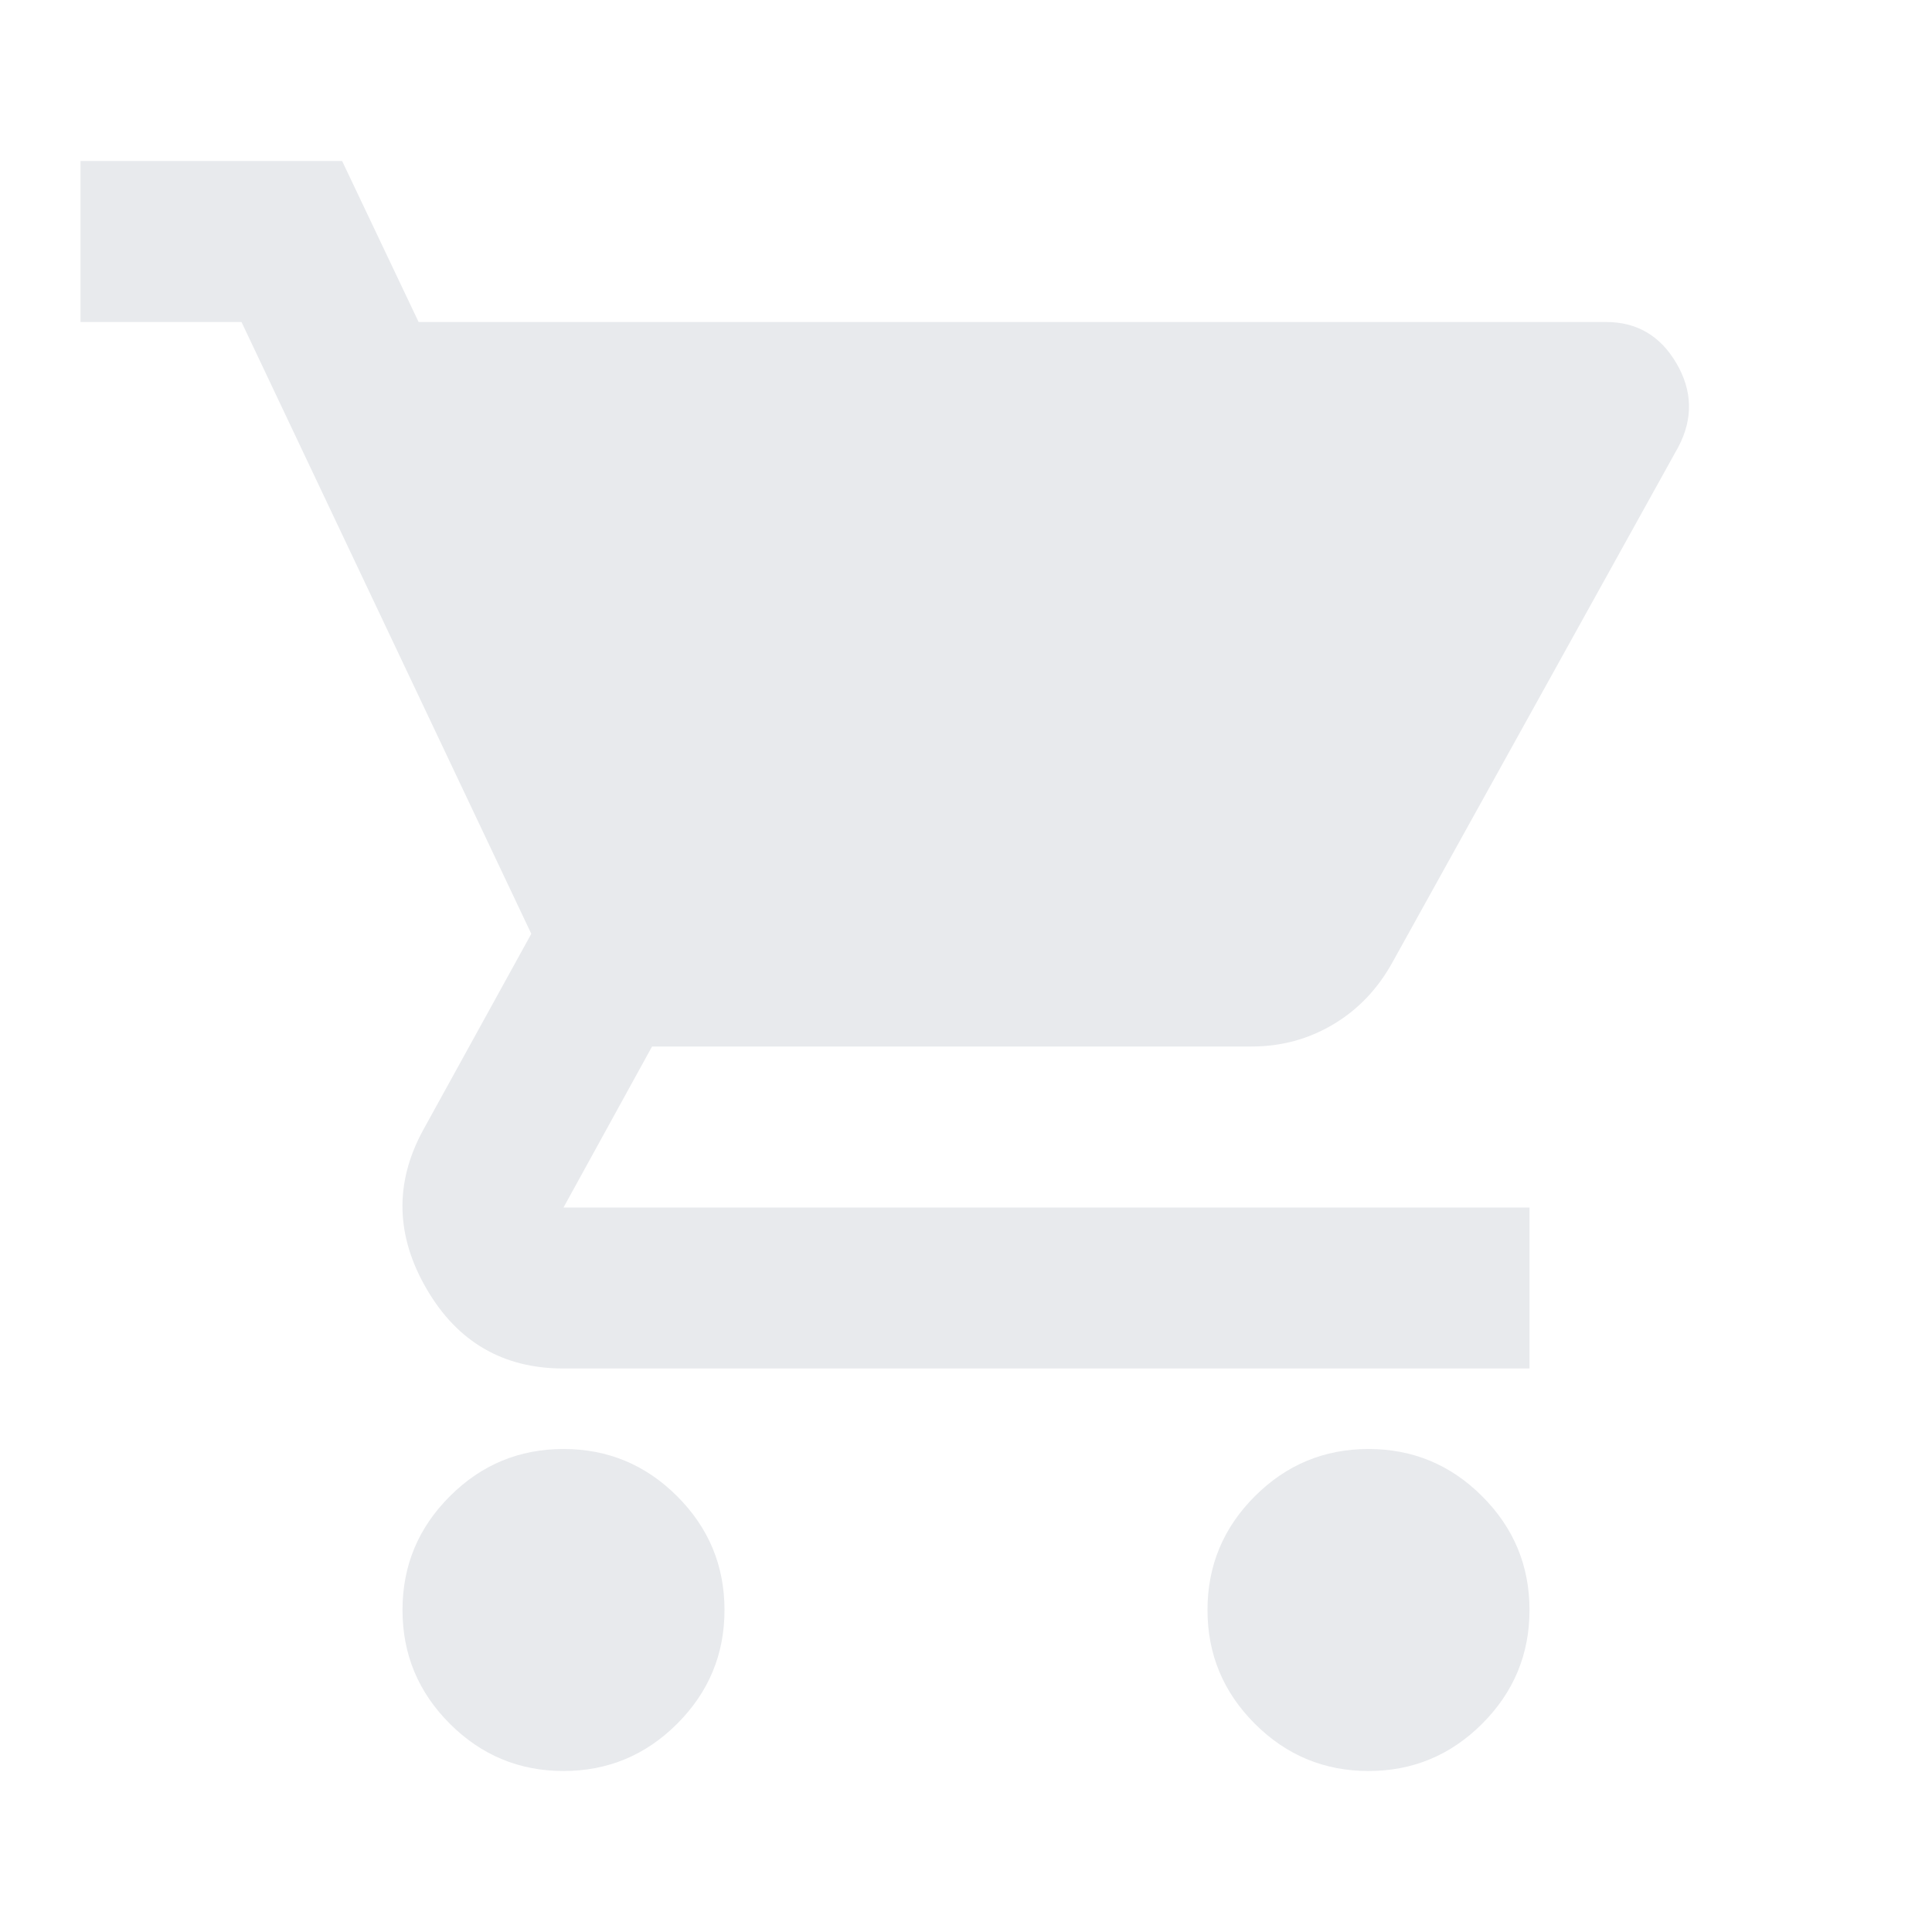
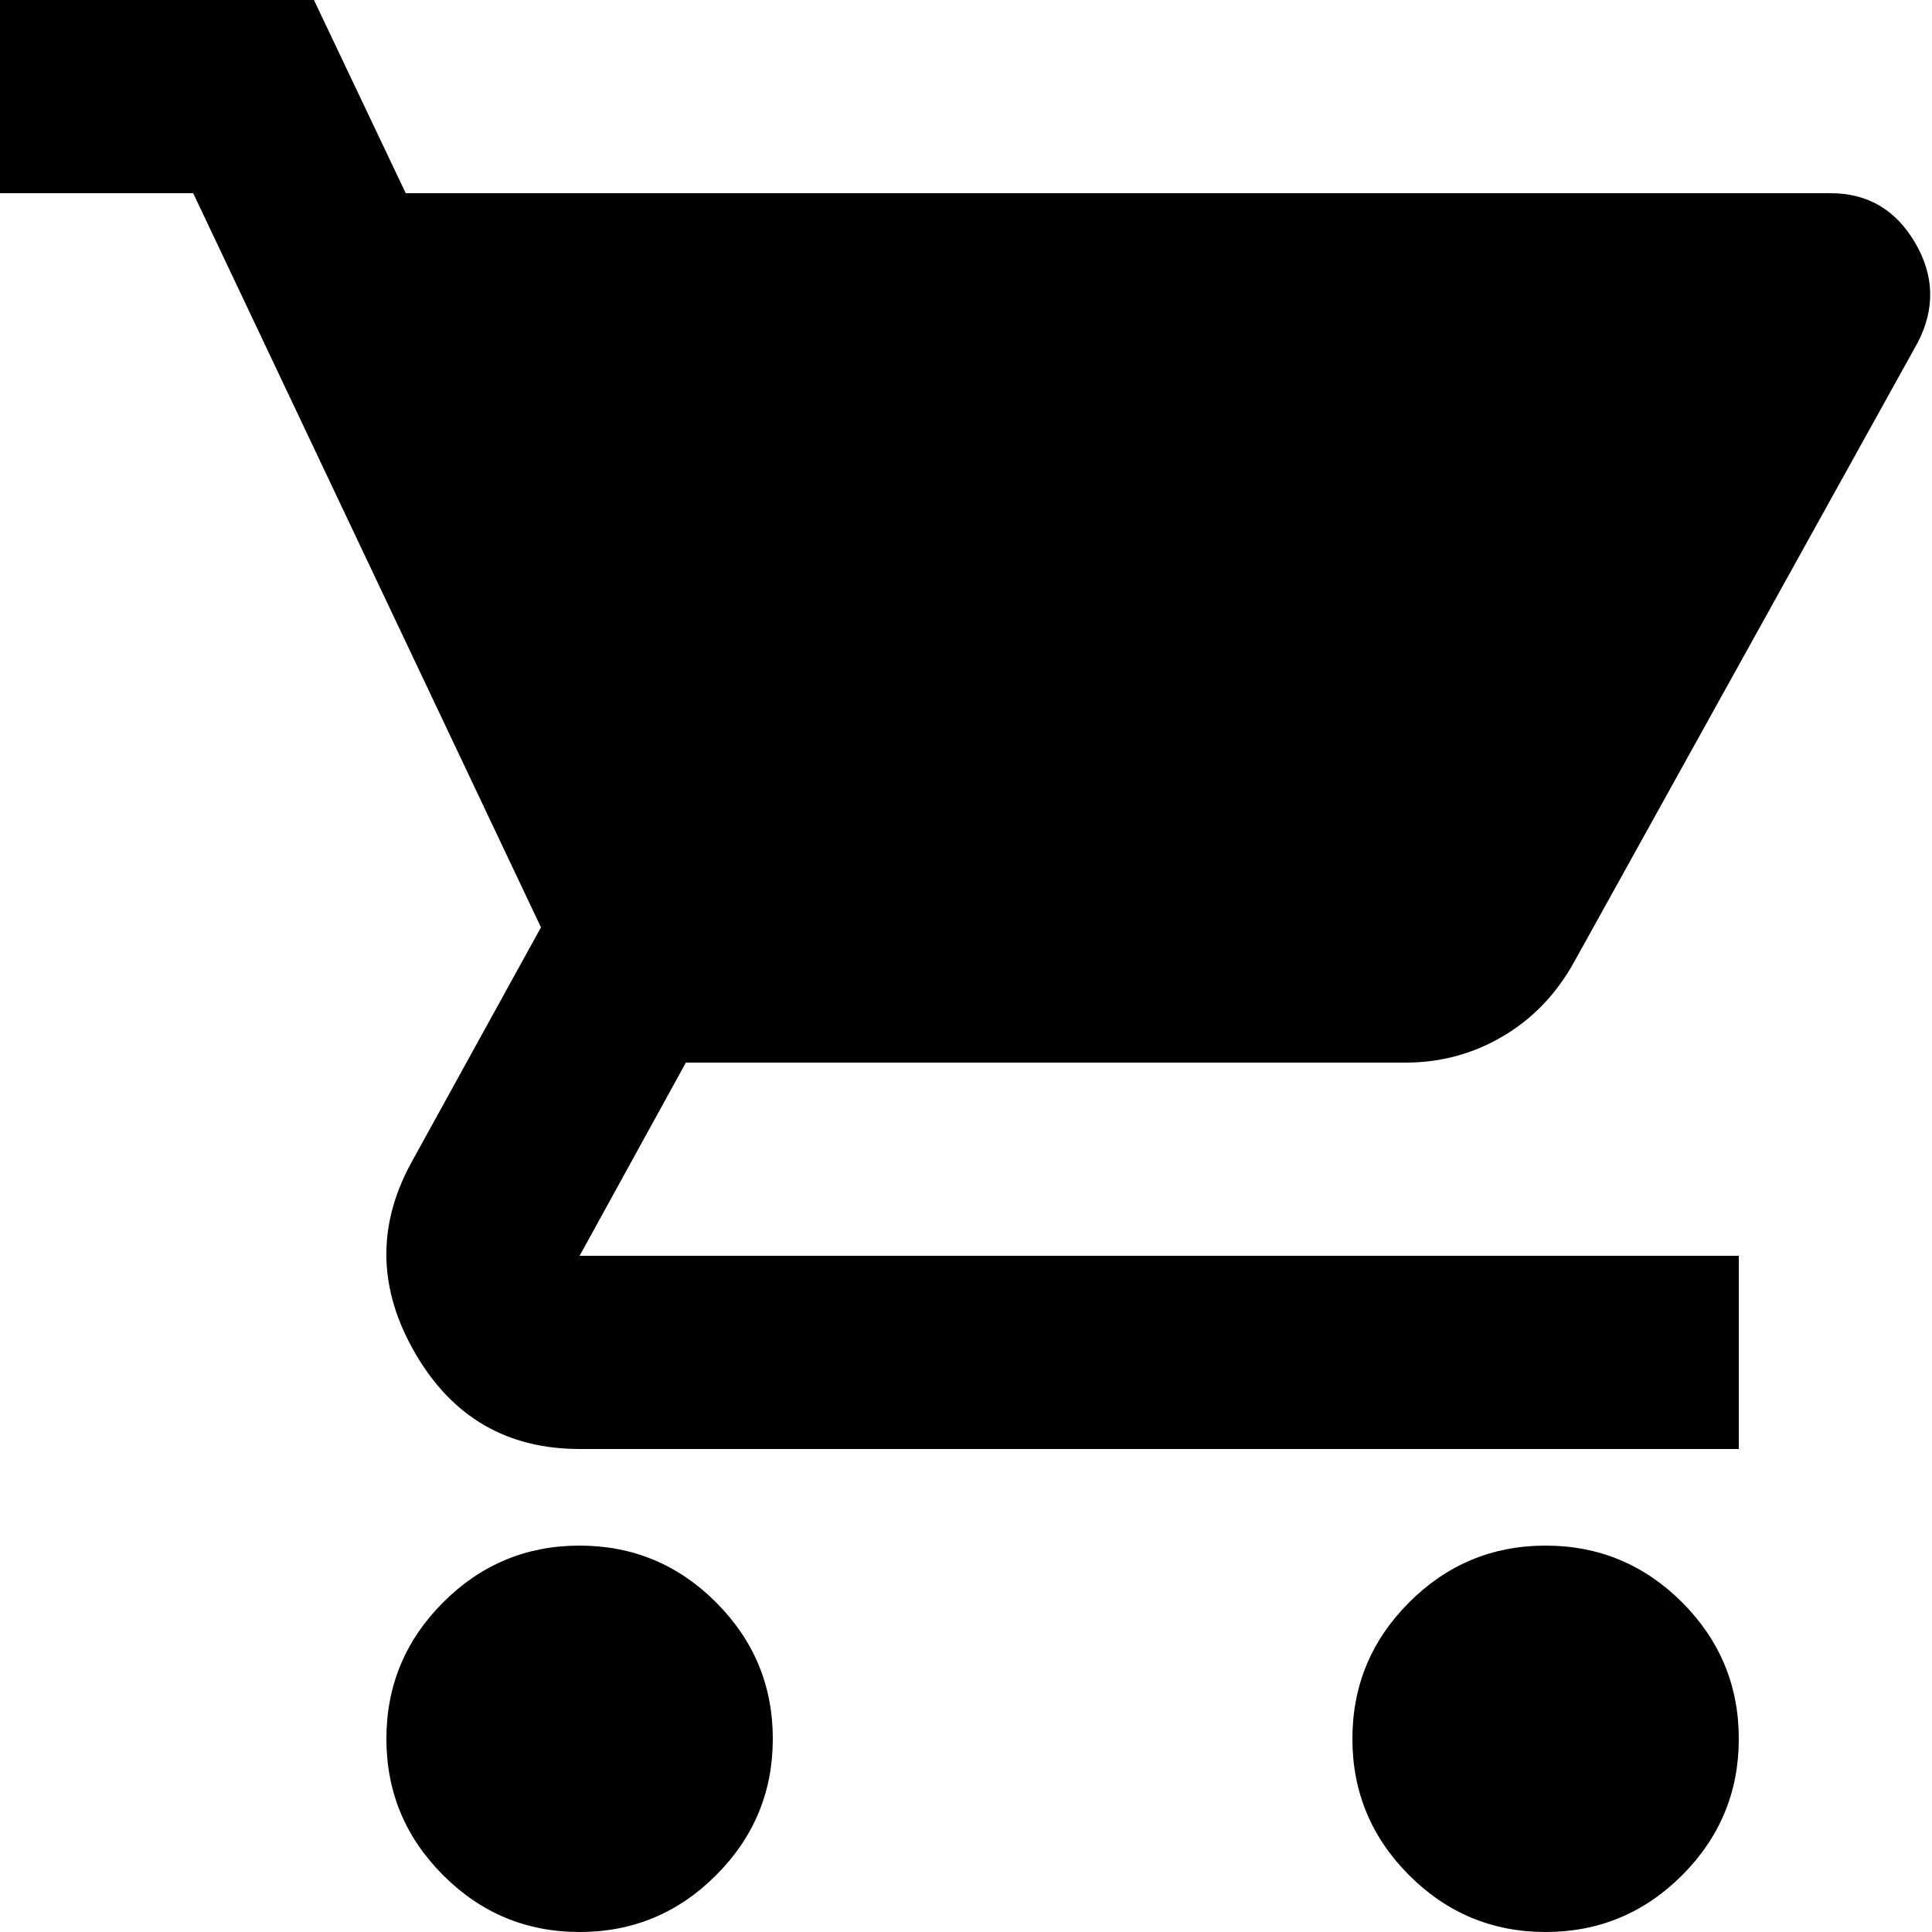
- <svg xmlns="http://www.w3.org/2000/svg" height="24px" viewBox="0 -960 960 960" width="24px" fill="#e8eaed">
-   <path d="M280-80q-33 0-56.5-23.5T200-160q0-33 23.5-56.5T280-240q33 0 56.5 23.5T360-160q0 33-23.5 56.5T280-80Zm400 0q-33 0-56.5-23.5T600-160q0-33 23.5-56.5T680-240q33 0 56.5 23.5T760-160q0 33-23.5 56.5T680-80ZM208-800h590q23 0 35 20.5t1 41.5L692-482q-11 20-29.5 31T622-440H324l-44 80h480v80H280q-45 0-68-39.5t-2-78.5l54-98-144-304H40v-80h130l38 80Z" />
+ <svg xmlns="http://www.w3.org/2000/svg" width="20" height="20" viewBox="0 0 20 20" fill="none">
+   <path d="M6 20C5.45 20 4.979 19.804 4.588 19.413C4.196 19.021 4 18.55 4 18C4 17.45 4.196 16.979 4.588 16.587C4.979 16.196 5.45 16 6 16C6.55 16 7.021 16.196 7.412 16.587C7.804 16.979 8 17.45 8 18C8 18.55 7.804 19.021 7.412 19.413C7.021 19.804 6.55 20 6 20ZM16 20C15.45 20 14.979 19.804 14.588 19.413C14.196 19.021 14 18.55 14 18C14 17.45 14.196 16.979 14.588 16.587C14.979 16.196 15.45 16 16 16C16.55 16 17.021 16.196 17.413 16.587C17.804 16.979 18 17.45 18 18C18 18.55 17.804 19.021 17.413 19.413C17.021 19.804 16.55 20 16 20ZM4.2 2H18.95C19.333 2 19.625 2.171 19.825 2.513C20.025 2.854 20.033 3.2 19.85 3.55L16.3 9.95C16.117 10.283 15.871 10.542 15.562 10.725C15.254 10.908 14.917 11 14.55 11H7.1L6 13H18V15H6C5.25 15 4.683 14.671 4.3 14.012C3.917 13.354 3.9 12.7 4.25 12.05L5.6 9.6L2 2H0V0H3.25L4.2 2Z" fill="black" />
</svg>
